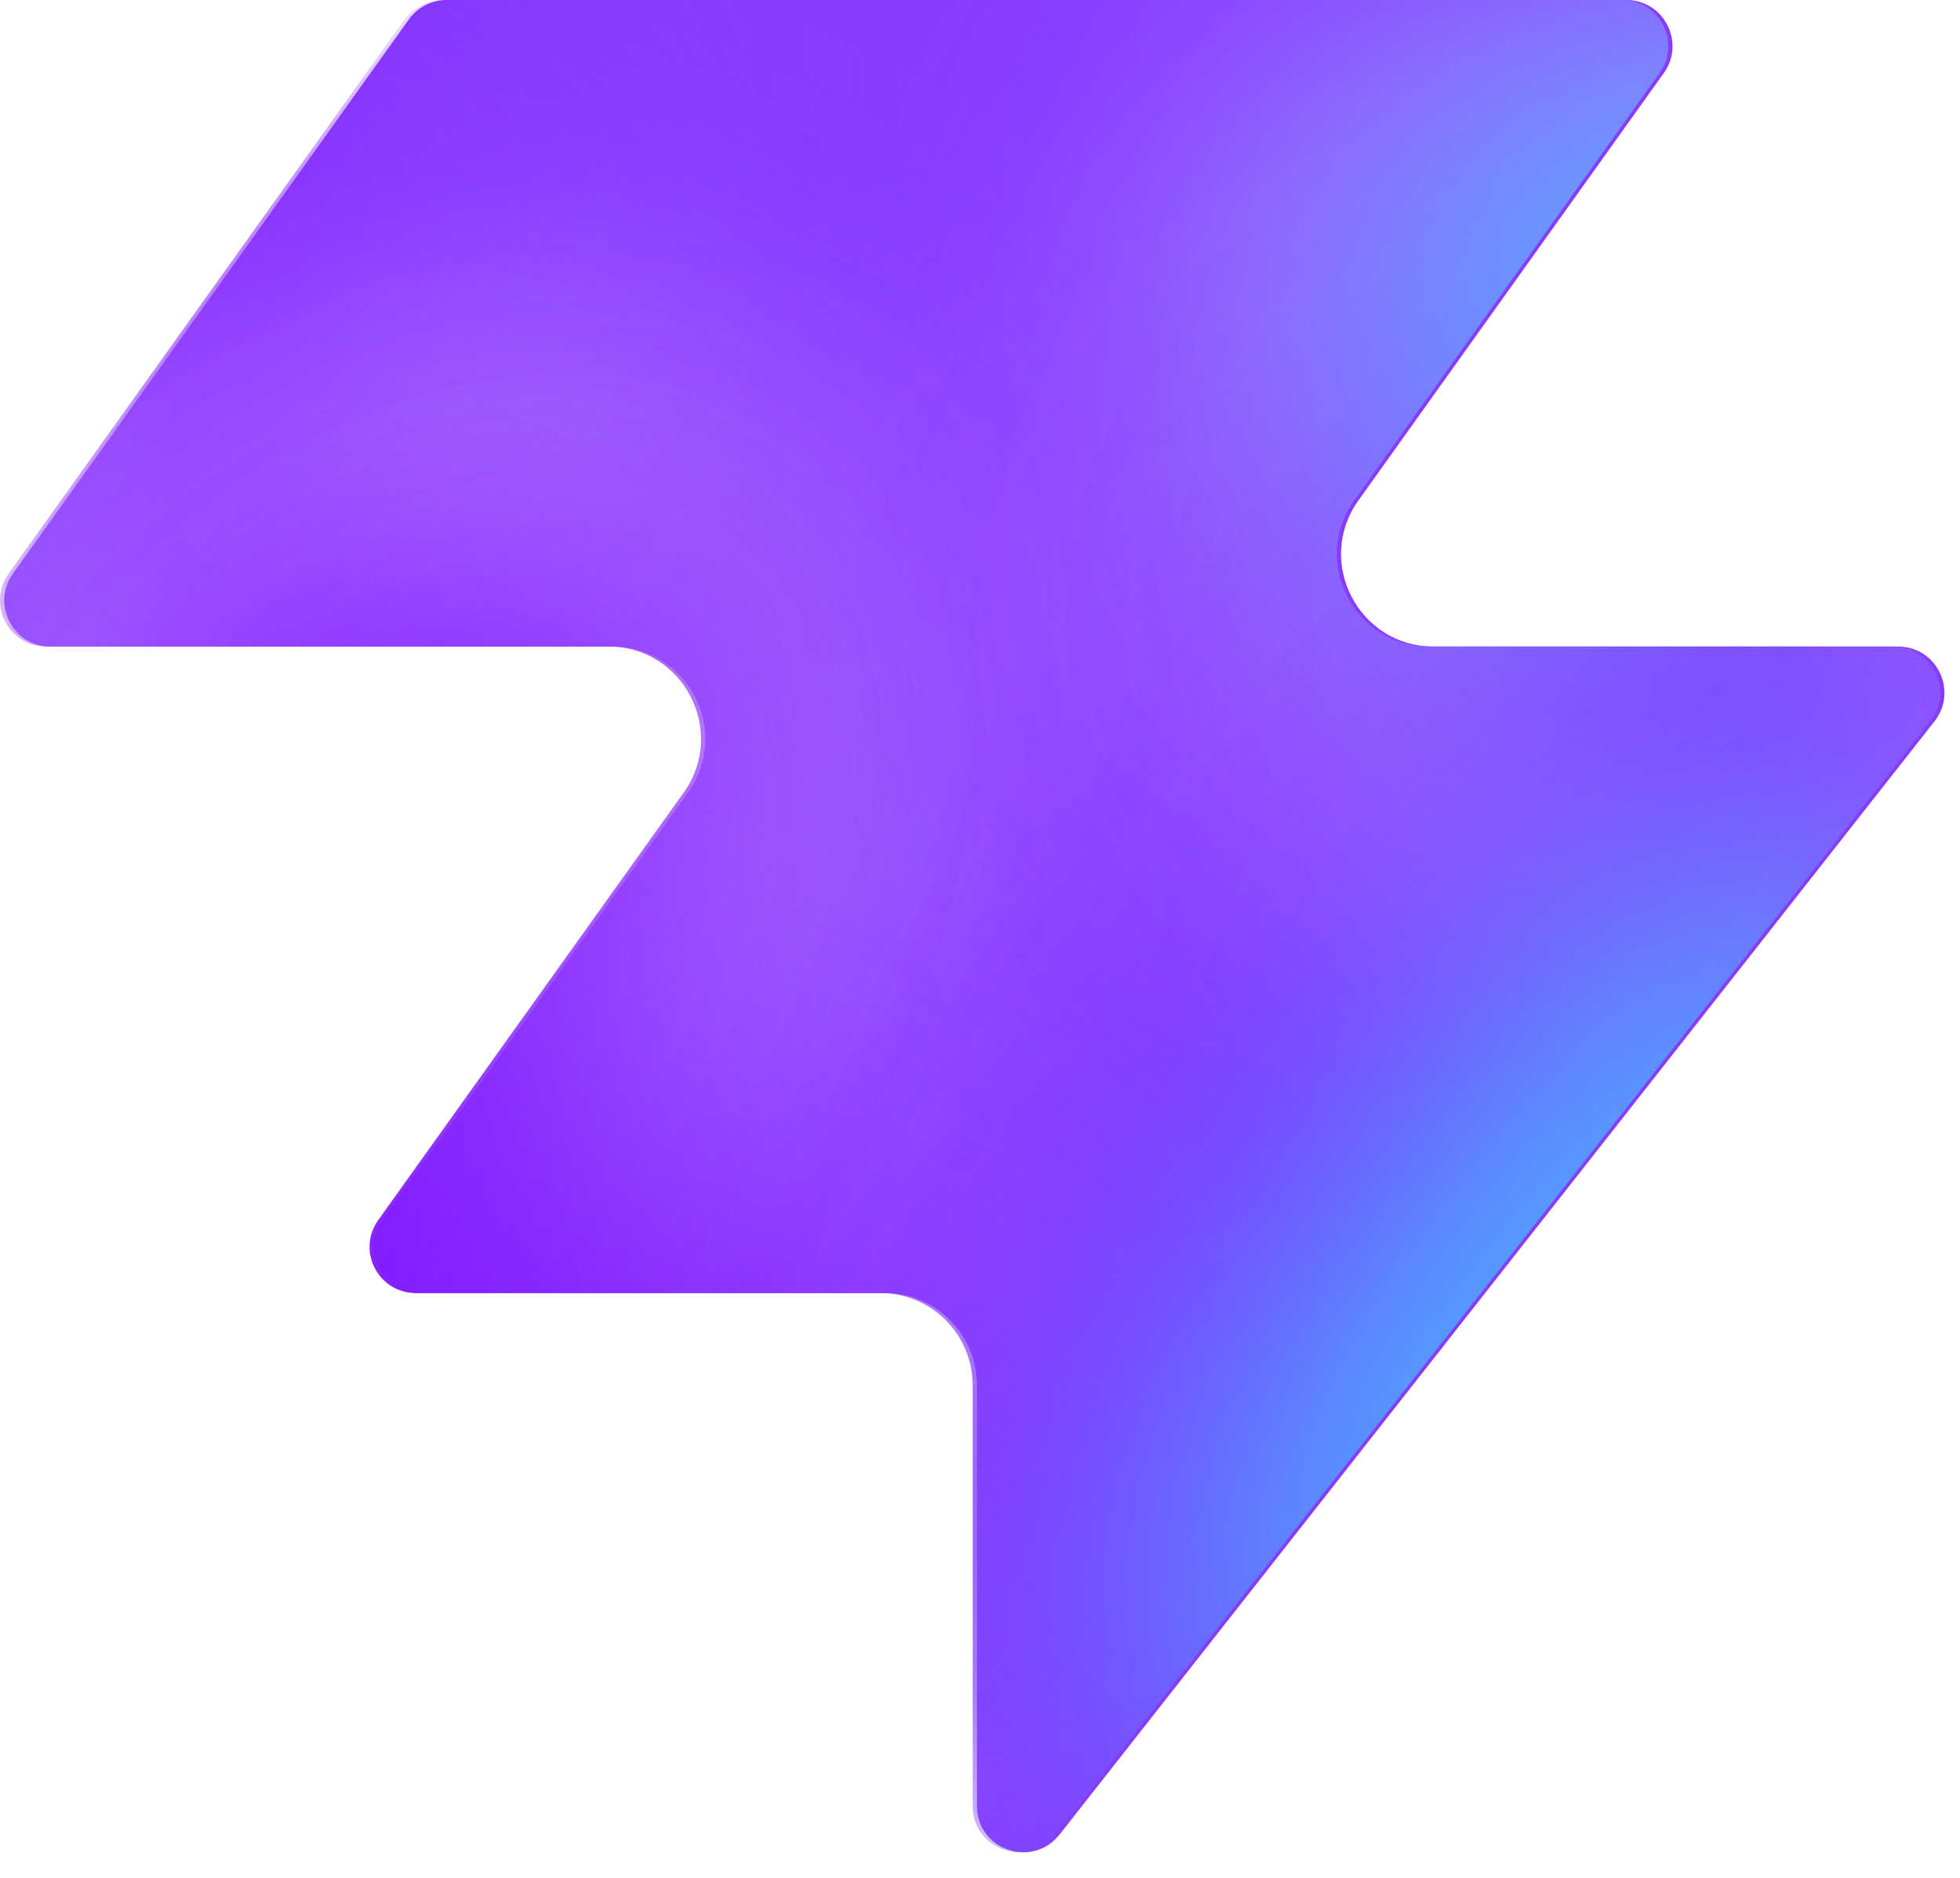
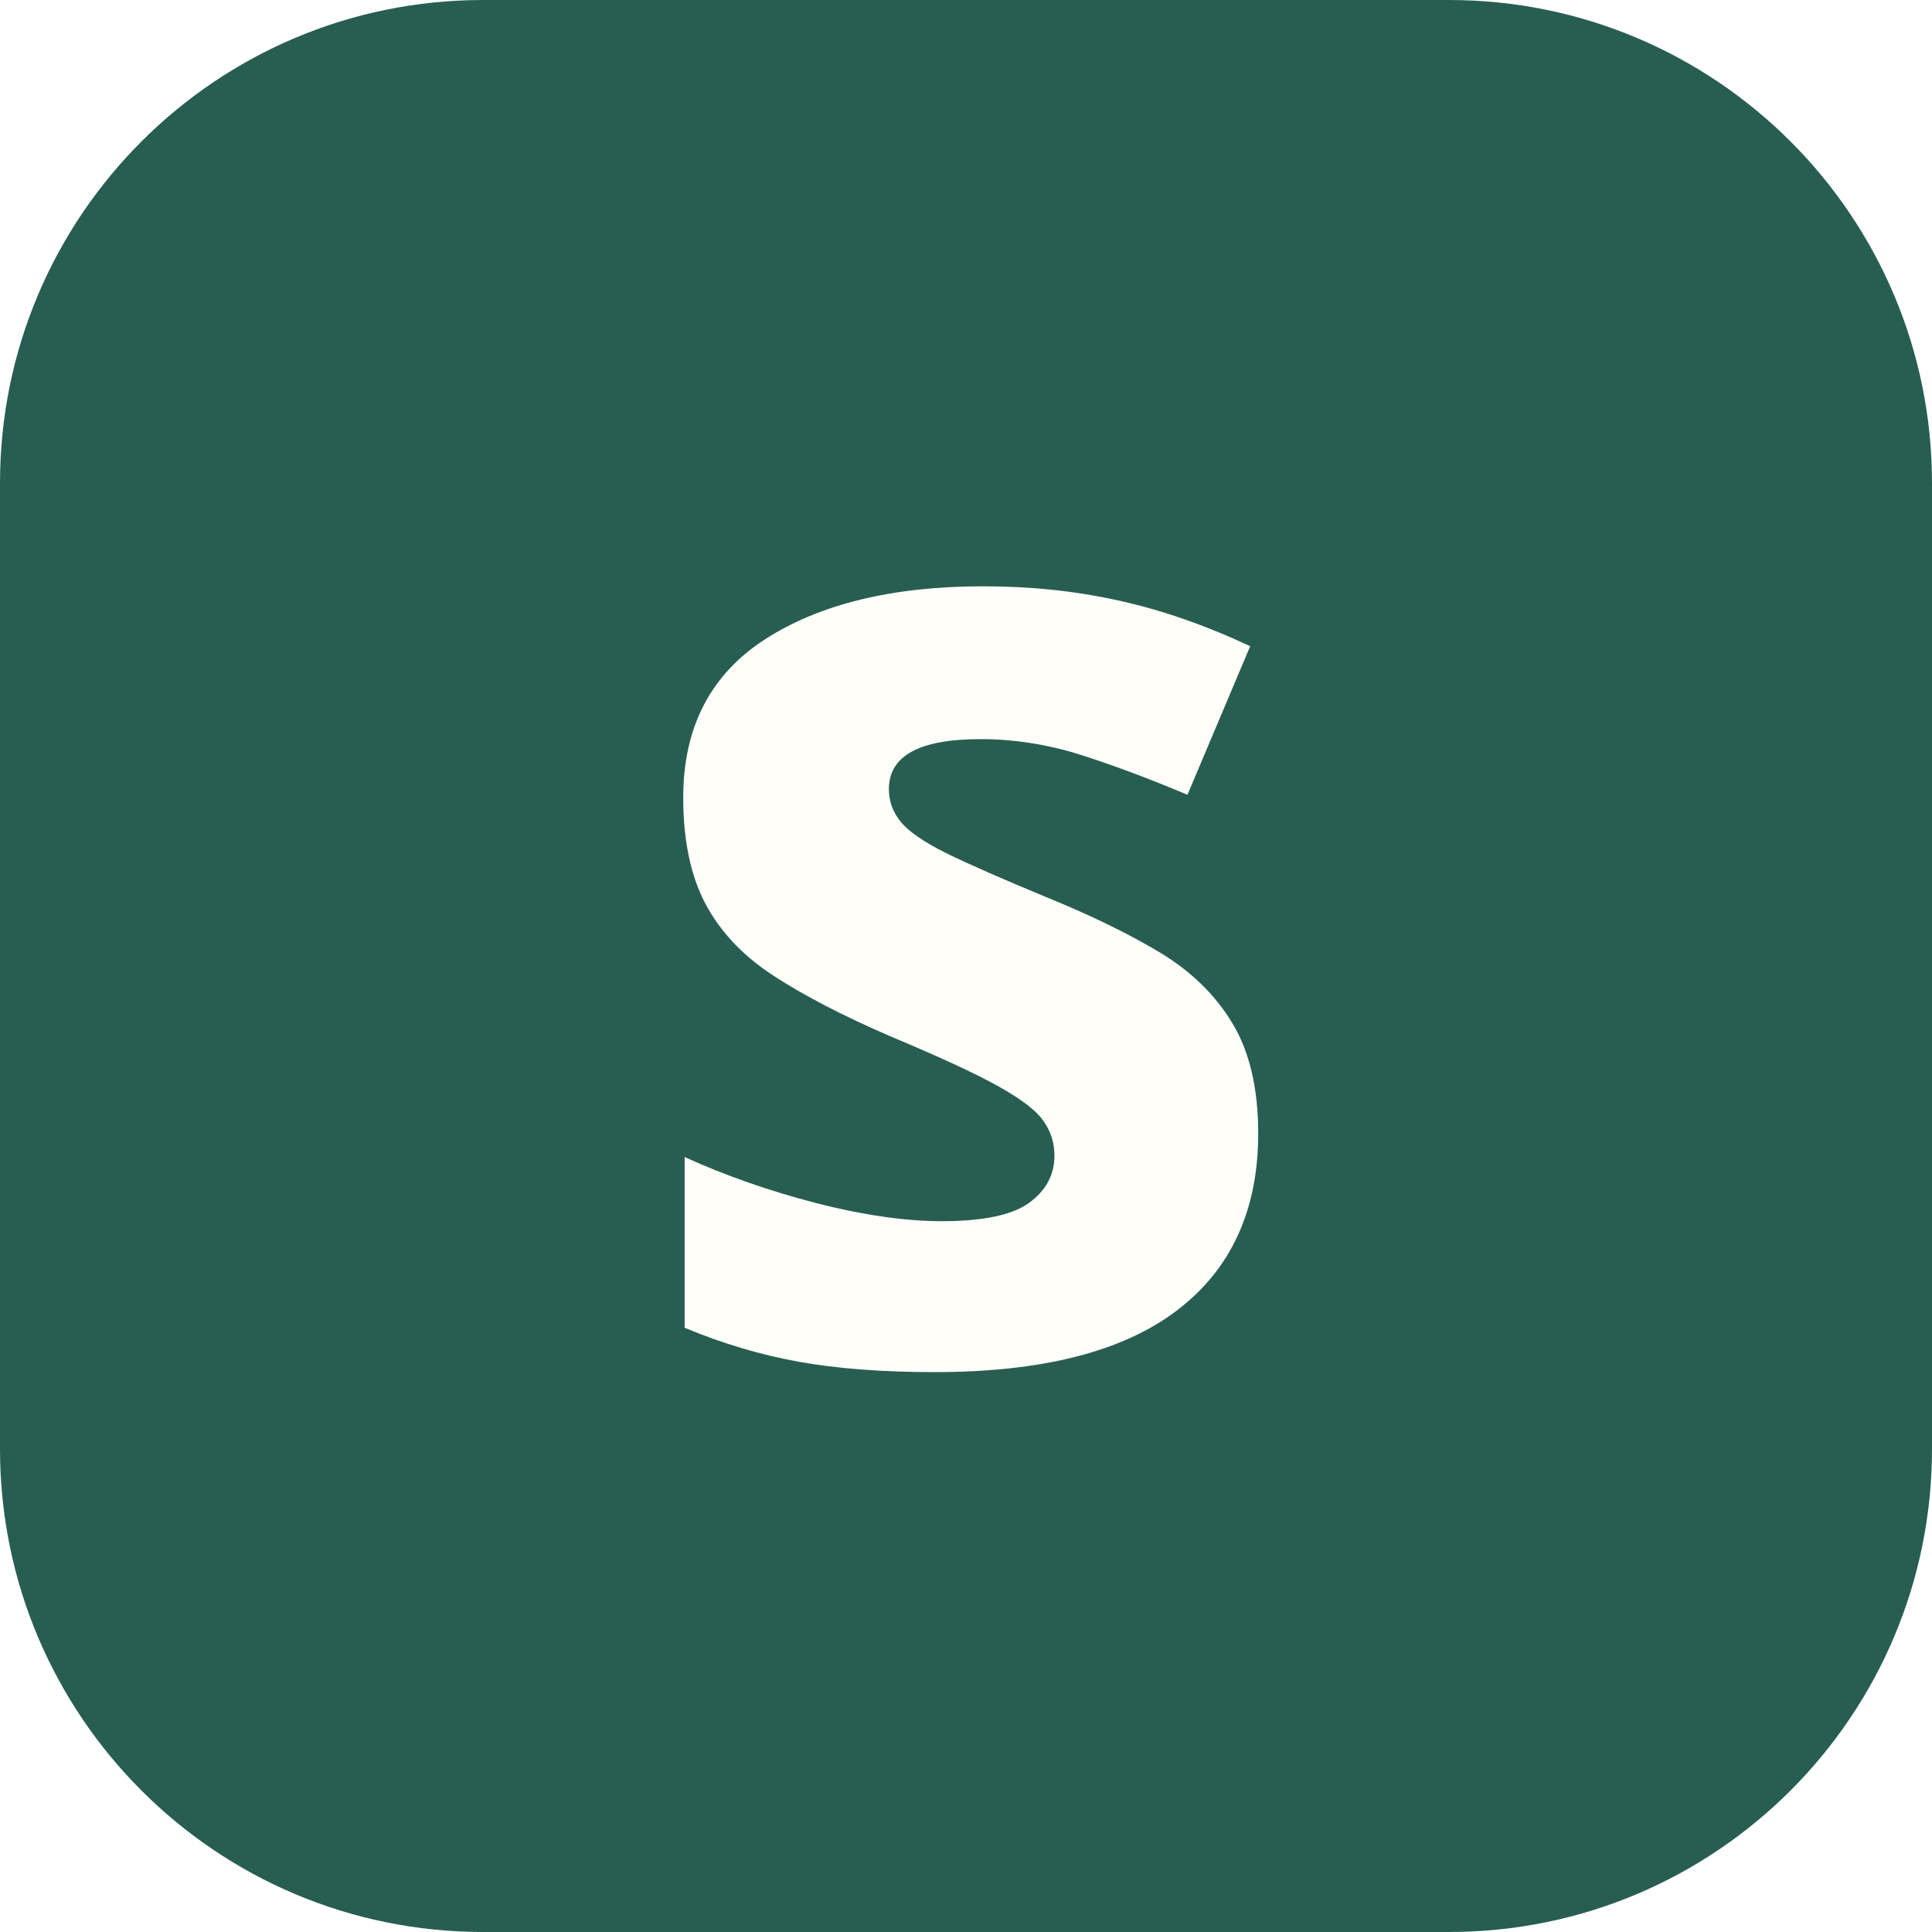
- <svg xmlns="http://www.w3.org/2000/svg" width="48" height="46" fill="none" viewBox="0 0 48 46">
-   <path fill="#863bff" d="M25.946 44.938c-.664.845-2.021.375-2.021-.698V33.937a2.26 2.26 0 0 0-2.262-2.262H10.287c-.92 0-1.456-1.04-.92-1.788l7.48-10.471c1.07-1.497 0-3.578-1.842-3.578H1.237c-.92 0-1.456-1.04-.92-1.788L10.013.474c.214-.297.556-.474.92-.474h28.894c.92 0 1.456 1.04.92 1.788l-7.48 10.471c-1.07 1.498 0 3.579 1.842 3.579h11.377c.943 0 1.473 1.088.89 1.83L25.947 44.94z" style="fill:#863bff;fill:color(display-p3 .525 .23 1);fill-opacity:1" />
-   <mask id="a" width="48" height="46" x="0" y="0" maskUnits="userSpaceOnUse" style="mask-type:alpha">
-     <path fill="#000" d="M25.842 44.938c-.664.844-2.021.375-2.021-.698V33.937a2.26 2.26 0 0 0-2.262-2.262H10.183c-.92 0-1.456-1.04-.92-1.788l7.48-10.471c1.07-1.498 0-3.579-1.842-3.579H1.133c-.92 0-1.456-1.04-.92-1.787L9.91.473c.214-.297.556-.474.92-.474h28.894c.92 0 1.456 1.04.92 1.788l-7.48 10.471c-1.07 1.498 0 3.578 1.842 3.578h11.377c.943 0 1.473 1.088.89 1.832L25.843 44.94z" style="fill:#000;fill-opacity:1" />
-   </mask>
-   <g mask="url(#a)">
-     <g filter="url(#b)">
-       <ellipse cx="5.508" cy="14.704" fill="#ede6ff" rx="5.508" ry="14.704" style="fill:#ede6ff;fill:color(display-p3 .927 .903 1);fill-opacity:1" transform="matrix(.00324 1 1 -.00324 -4.47 31.516)" />
-     </g>
-     <g filter="url(#c)">
-       <ellipse cx="10.399" cy="29.851" fill="#ede6ff" rx="10.399" ry="29.851" style="fill:#ede6ff;fill:color(display-p3 .927 .903 1);fill-opacity:1" transform="matrix(.00324 1 1 -.00324 -39.328 7.883)" />
-     </g>
-     <g filter="url(#d)">
-       <ellipse cx="5.508" cy="30.487" fill="#7e14ff" rx="5.508" ry="30.487" style="fill:#7e14ff;fill:color(display-p3 .492 .077 1);fill-opacity:1" transform="rotate(89.814 -25.913 -14.639)scale(1 -1)" />
-     </g>
-     <g filter="url(#e)">
-       <ellipse cx="5.508" cy="30.599" fill="#7e14ff" rx="5.508" ry="30.599" style="fill:#7e14ff;fill:color(display-p3 .492 .077 1);fill-opacity:1" transform="rotate(89.814 -32.644 -3.334)scale(1 -1)" />
-     </g>
-     <g filter="url(#f)">
-       <ellipse cx="5.508" cy="30.599" fill="#7e14ff" rx="5.508" ry="30.599" style="fill:#7e14ff;fill:color(display-p3 .492 .077 1);fill-opacity:1" transform="matrix(.00324 1 1 -.00324 -34.34 30.47)" />
-     </g>
-     <g filter="url(#g)">
-       <ellipse cx="14.072" cy="22.078" fill="#ede6ff" rx="14.072" ry="22.078" style="fill:#ede6ff;fill:color(display-p3 .927 .903 1);fill-opacity:1" transform="rotate(93.35 24.506 48.493)scale(-1 1)" />
-     </g>
-     <g filter="url(#h)">
-       <ellipse cx="3.47" cy="21.501" fill="#7e14ff" rx="3.47" ry="21.501" style="fill:#7e14ff;fill:color(display-p3 .492 .077 1);fill-opacity:1" transform="rotate(89.009 28.708 47.59)scale(-1 1)" />
-     </g>
-     <g filter="url(#i)">
-       <ellipse cx="3.47" cy="21.501" fill="#7e14ff" rx="3.47" ry="21.501" style="fill:#7e14ff;fill:color(display-p3 .492 .077 1);fill-opacity:1" transform="rotate(89.009 28.708 47.59)scale(-1 1)" />
-     </g>
-     <g filter="url(#j)">
-       <ellipse cx=".387" cy="8.972" fill="#7e14ff" rx="4.407" ry="29.108" style="fill:#7e14ff;fill:color(display-p3 .492 .077 1);fill-opacity:1" transform="rotate(39.51 .387 8.972)" />
-     </g>
-     <g filter="url(#k)">
-       <ellipse cx="47.523" cy="-6.092" fill="#7e14ff" rx="4.407" ry="29.108" style="fill:#7e14ff;fill:color(display-p3 .492 .077 1);fill-opacity:1" transform="rotate(37.892 47.523 -6.092)" />
-     </g>
-     <g filter="url(#l)">
-       <ellipse cx="41.412" cy="6.333" fill="#47bfff" rx="5.971" ry="9.665" style="fill:#47bfff;fill:color(display-p3 .28 .748 1);fill-opacity:1" transform="rotate(37.892 41.412 6.333)" />
-     </g>
-     <g filter="url(#m)">
-       <ellipse cx="-1.879" cy="38.332" fill="#7e14ff" rx="4.407" ry="29.108" style="fill:#7e14ff;fill:color(display-p3 .492 .077 1);fill-opacity:1" transform="rotate(37.892 -1.88 38.332)" />
-     </g>
-     <g filter="url(#n)">
-       <ellipse cx="-1.879" cy="38.332" fill="#7e14ff" rx="4.407" ry="29.108" style="fill:#7e14ff;fill:color(display-p3 .492 .077 1);fill-opacity:1" transform="rotate(37.892 -1.88 38.332)" />
-     </g>
-     <g filter="url(#o)">
-       <ellipse cx="35.651" cy="29.907" fill="#7e14ff" rx="4.407" ry="29.108" style="fill:#7e14ff;fill:color(display-p3 .492 .077 1);fill-opacity:1" transform="rotate(37.892 35.651 29.907)" />
-     </g>
-     <g filter="url(#p)">
-       <ellipse cx="38.418" cy="32.4" fill="#47bfff" rx="5.971" ry="15.297" style="fill:#47bfff;fill:color(display-p3 .28 .748 1);fill-opacity:1" transform="rotate(37.892 38.418 32.4)" />
-     </g>
-   </g>
-   <defs>
-     <filter id="b" width="60.045" height="41.654" x="-19.77" y="16.149" color-interpolation-filters="sRGB" filterUnits="userSpaceOnUse">
-       <feFlood flood-opacity="0" result="BackgroundImageFix" />
-       <feBlend in="SourceGraphic" in2="BackgroundImageFix" result="shape" />
-       <feGaussianBlur result="effect1_foregroundBlur_2002_17158" stdDeviation="7.659" />
-     </filter>
-     <filter id="c" width="90.34" height="51.437" x="-54.613" y="-7.533" color-interpolation-filters="sRGB" filterUnits="userSpaceOnUse">
-       <feFlood flood-opacity="0" result="BackgroundImageFix" />
-       <feBlend in="SourceGraphic" in2="BackgroundImageFix" result="shape" />
-       <feGaussianBlur result="effect1_foregroundBlur_2002_17158" stdDeviation="7.659" />
-     </filter>
-     <filter id="d" width="79.355" height="29.4" x="-49.64" y="2.03" color-interpolation-filters="sRGB" filterUnits="userSpaceOnUse">
-       <feFlood flood-opacity="0" result="BackgroundImageFix" />
-       <feBlend in="SourceGraphic" in2="BackgroundImageFix" result="shape" />
-       <feGaussianBlur result="effect1_foregroundBlur_2002_17158" stdDeviation="4.596" />
-     </filter>
-     <filter id="e" width="79.579" height="29.4" x="-45.045" y="20.029" color-interpolation-filters="sRGB" filterUnits="userSpaceOnUse">
-       <feFlood flood-opacity="0" result="BackgroundImageFix" />
-       <feBlend in="SourceGraphic" in2="BackgroundImageFix" result="shape" />
-       <feGaussianBlur result="effect1_foregroundBlur_2002_17158" stdDeviation="4.596" />
-     </filter>
-     <filter id="f" width="79.579" height="29.4" x="-43.513" y="21.178" color-interpolation-filters="sRGB" filterUnits="userSpaceOnUse">
-       <feFlood flood-opacity="0" result="BackgroundImageFix" />
-       <feBlend in="SourceGraphic" in2="BackgroundImageFix" result="shape" />
-       <feGaussianBlur result="effect1_foregroundBlur_2002_17158" stdDeviation="4.596" />
-     </filter>
-     <filter id="g" width="74.749" height="58.852" x="15.756" y="-17.901" color-interpolation-filters="sRGB" filterUnits="userSpaceOnUse">
-       <feFlood flood-opacity="0" result="BackgroundImageFix" />
-       <feBlend in="SourceGraphic" in2="BackgroundImageFix" result="shape" />
-       <feGaussianBlur result="effect1_foregroundBlur_2002_17158" stdDeviation="7.659" />
-     </filter>
-     <filter id="h" width="61.377" height="25.362" x="23.548" y="2.284" color-interpolation-filters="sRGB" filterUnits="userSpaceOnUse">
-       <feFlood flood-opacity="0" result="BackgroundImageFix" />
-       <feBlend in="SourceGraphic" in2="BackgroundImageFix" result="shape" />
-       <feGaussianBlur result="effect1_foregroundBlur_2002_17158" stdDeviation="4.596" />
-     </filter>
-     <filter id="i" width="61.377" height="25.362" x="23.548" y="2.284" color-interpolation-filters="sRGB" filterUnits="userSpaceOnUse">
-       <feFlood flood-opacity="0" result="BackgroundImageFix" />
-       <feBlend in="SourceGraphic" in2="BackgroundImageFix" result="shape" />
-       <feGaussianBlur result="effect1_foregroundBlur_2002_17158" stdDeviation="4.596" />
-     </filter>
-     <filter id="j" width="56.045" height="63.649" x="-27.636" y="-22.853" color-interpolation-filters="sRGB" filterUnits="userSpaceOnUse">
-       <feFlood flood-opacity="0" result="BackgroundImageFix" />
-       <feBlend in="SourceGraphic" in2="BackgroundImageFix" result="shape" />
-       <feGaussianBlur result="effect1_foregroundBlur_2002_17158" stdDeviation="4.596" />
-     </filter>
-     <filter id="k" width="54.814" height="64.646" x="20.116" y="-38.415" color-interpolation-filters="sRGB" filterUnits="userSpaceOnUse">
-       <feFlood flood-opacity="0" result="BackgroundImageFix" />
-       <feBlend in="SourceGraphic" in2="BackgroundImageFix" result="shape" />
-       <feGaussianBlur result="effect1_foregroundBlur_2002_17158" stdDeviation="4.596" />
-     </filter>
-     <filter id="l" width="33.541" height="35.313" x="24.641" y="-11.323" color-interpolation-filters="sRGB" filterUnits="userSpaceOnUse">
-       <feFlood flood-opacity="0" result="BackgroundImageFix" />
-       <feBlend in="SourceGraphic" in2="BackgroundImageFix" result="shape" />
-       <feGaussianBlur result="effect1_foregroundBlur_2002_17158" stdDeviation="4.596" />
-     </filter>
-     <filter id="m" width="54.814" height="64.646" x="-29.286" y="6.009" color-interpolation-filters="sRGB" filterUnits="userSpaceOnUse">
-       <feFlood flood-opacity="0" result="BackgroundImageFix" />
-       <feBlend in="SourceGraphic" in2="BackgroundImageFix" result="shape" />
-       <feGaussianBlur result="effect1_foregroundBlur_2002_17158" stdDeviation="4.596" />
-     </filter>
-     <filter id="n" width="54.814" height="64.646" x="-29.286" y="6.009" color-interpolation-filters="sRGB" filterUnits="userSpaceOnUse">
-       <feFlood flood-opacity="0" result="BackgroundImageFix" />
-       <feBlend in="SourceGraphic" in2="BackgroundImageFix" result="shape" />
-       <feGaussianBlur result="effect1_foregroundBlur_2002_17158" stdDeviation="4.596" />
-     </filter>
-     <filter id="o" width="54.814" height="64.646" x="8.244" y="-2.416" color-interpolation-filters="sRGB" filterUnits="userSpaceOnUse">
-       <feFlood flood-opacity="0" result="BackgroundImageFix" />
-       <feBlend in="SourceGraphic" in2="BackgroundImageFix" result="shape" />
-       <feGaussianBlur result="effect1_foregroundBlur_2002_17158" stdDeviation="4.596" />
-     </filter>
-     <filter id="p" width="39.409" height="43.623" x="18.713" y="10.588" color-interpolation-filters="sRGB" filterUnits="userSpaceOnUse">
-       <feFlood flood-opacity="0" result="BackgroundImageFix" />
-       <feBlend in="SourceGraphic" in2="BackgroundImageFix" result="shape" />
-       <feGaussianBlur result="effect1_foregroundBlur_2002_17158" stdDeviation="4.596" />
-     </filter>
-   </defs>
+ <svg xmlns="http://www.w3.org/2000/svg" viewBox="0 0 64 64">
+   <rect width="64" height="64" rx="16" fill="#285e52" />
+   <text x="32" y="45" text-anchor="middle" fill="#fffef9" font-family="system-ui,sans-serif" font-weight="800" font-size="46">s</text>
</svg>
